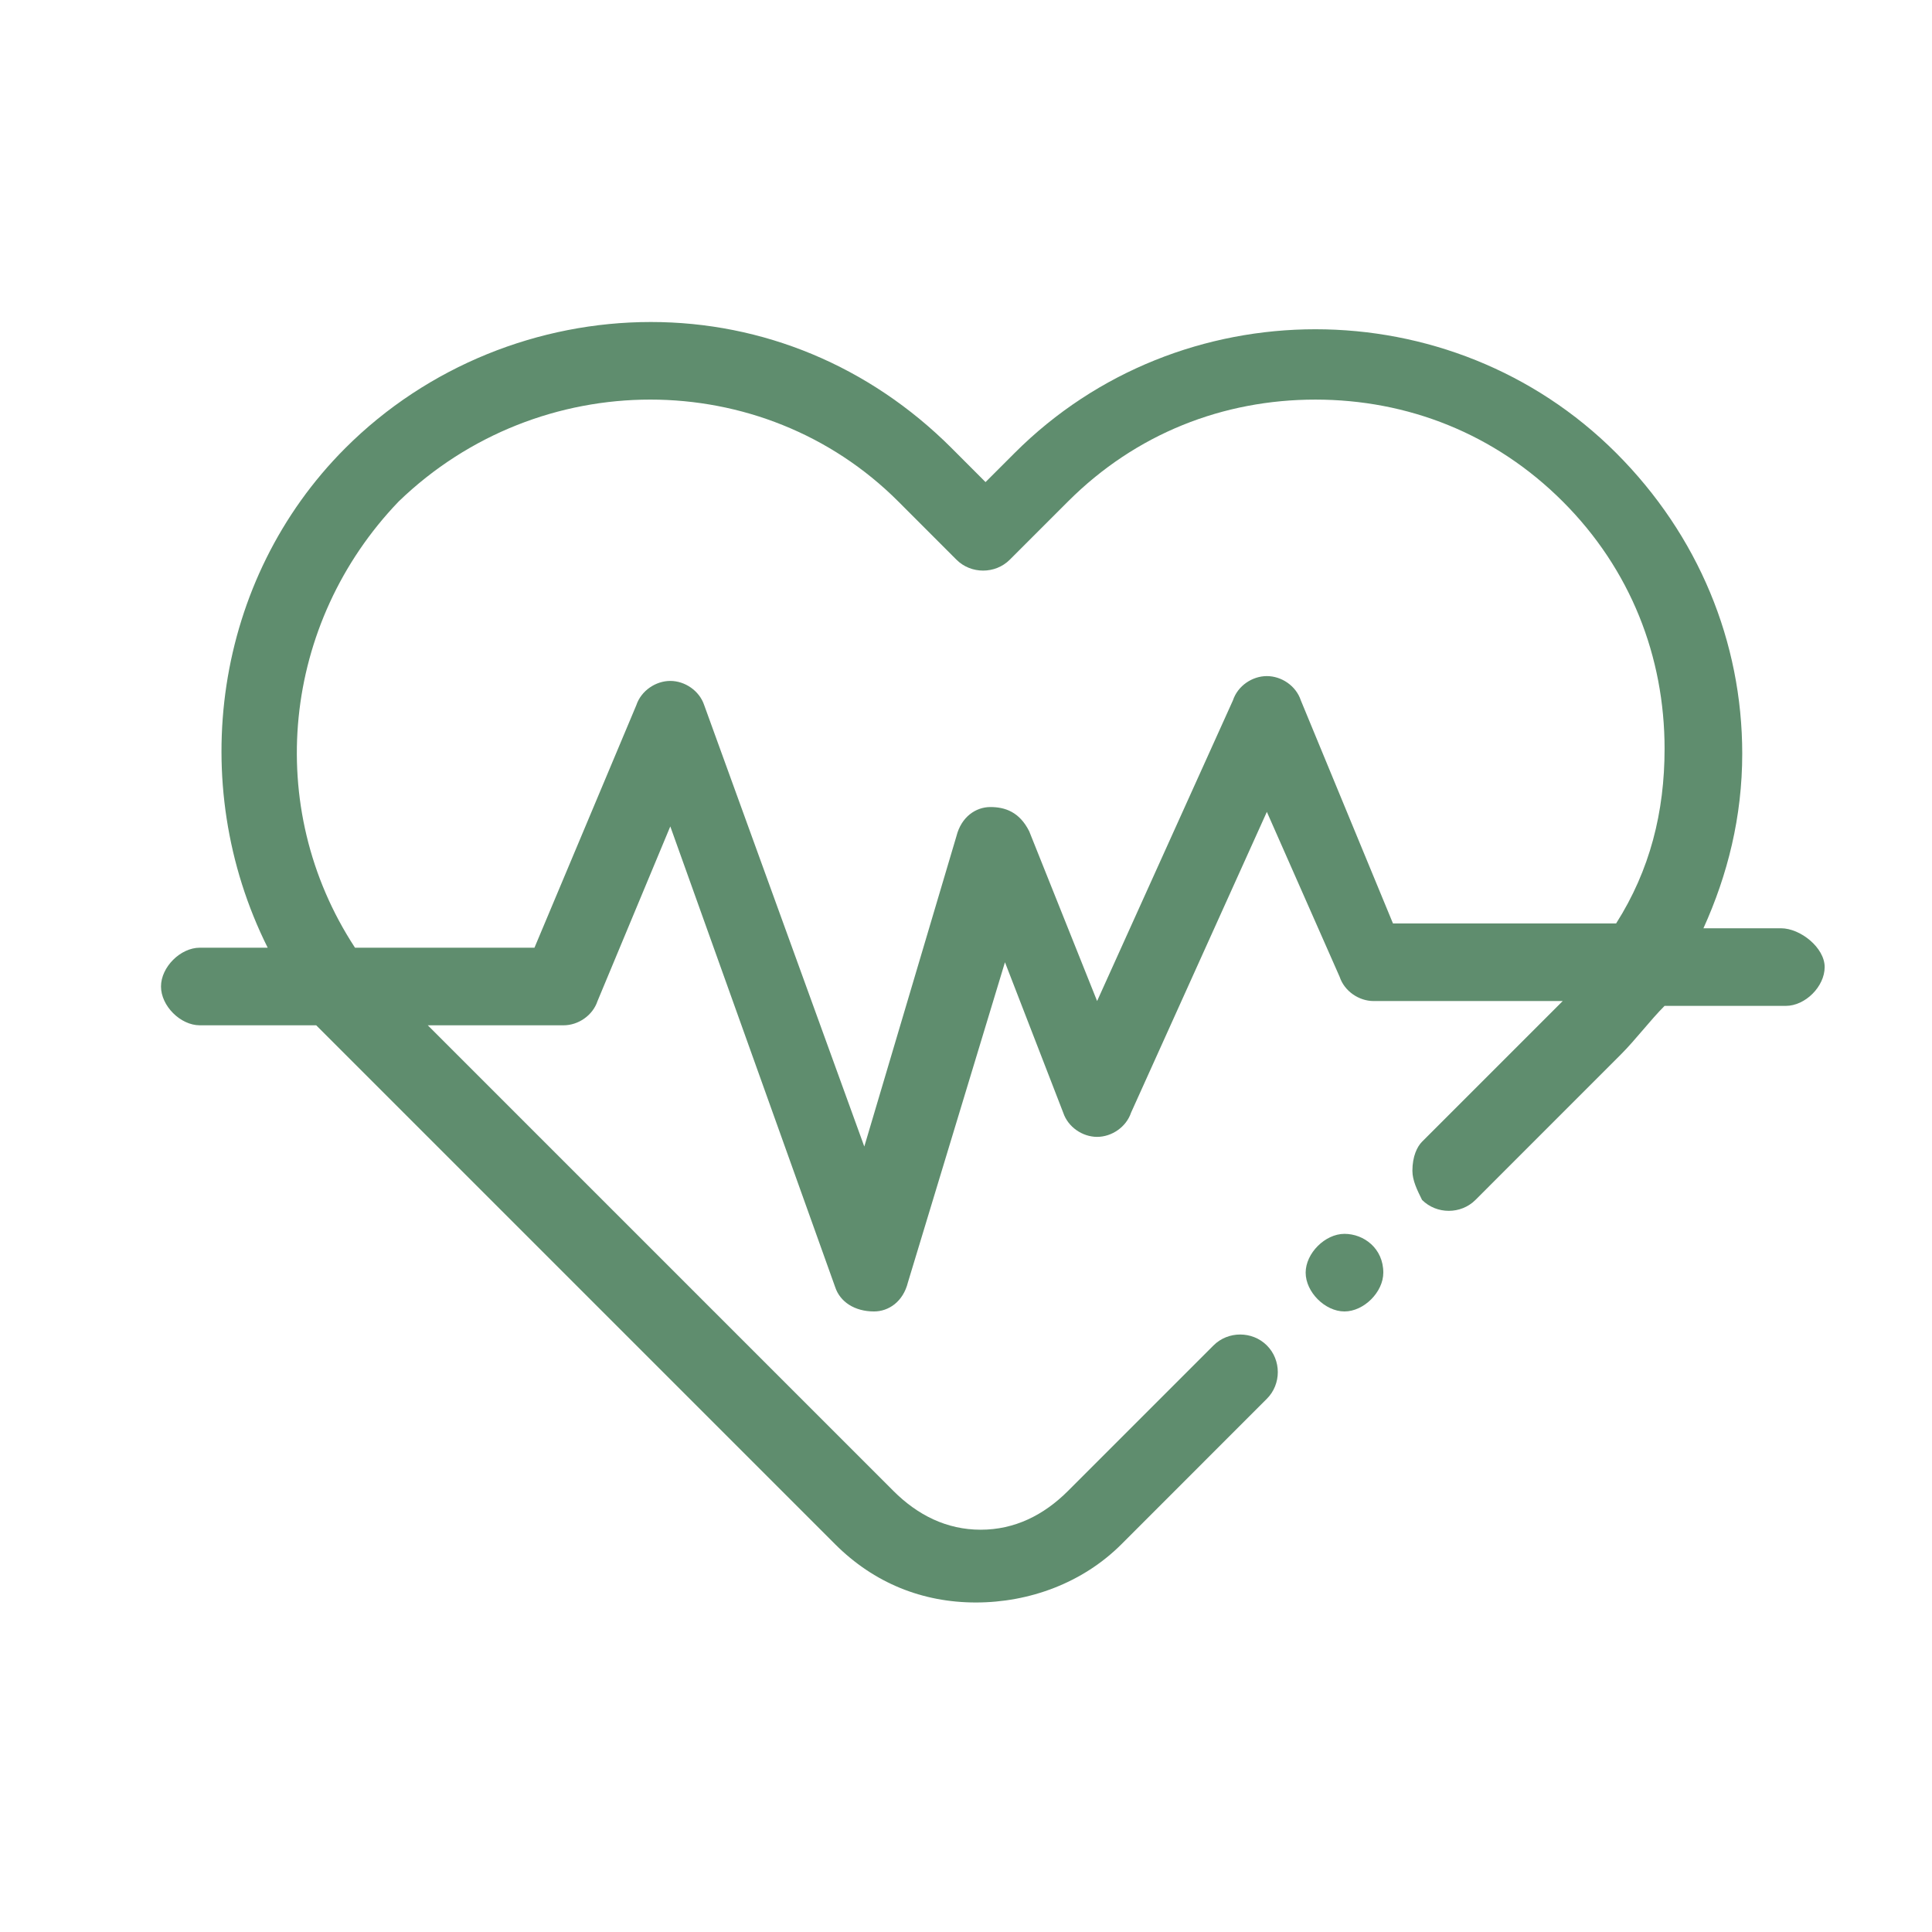
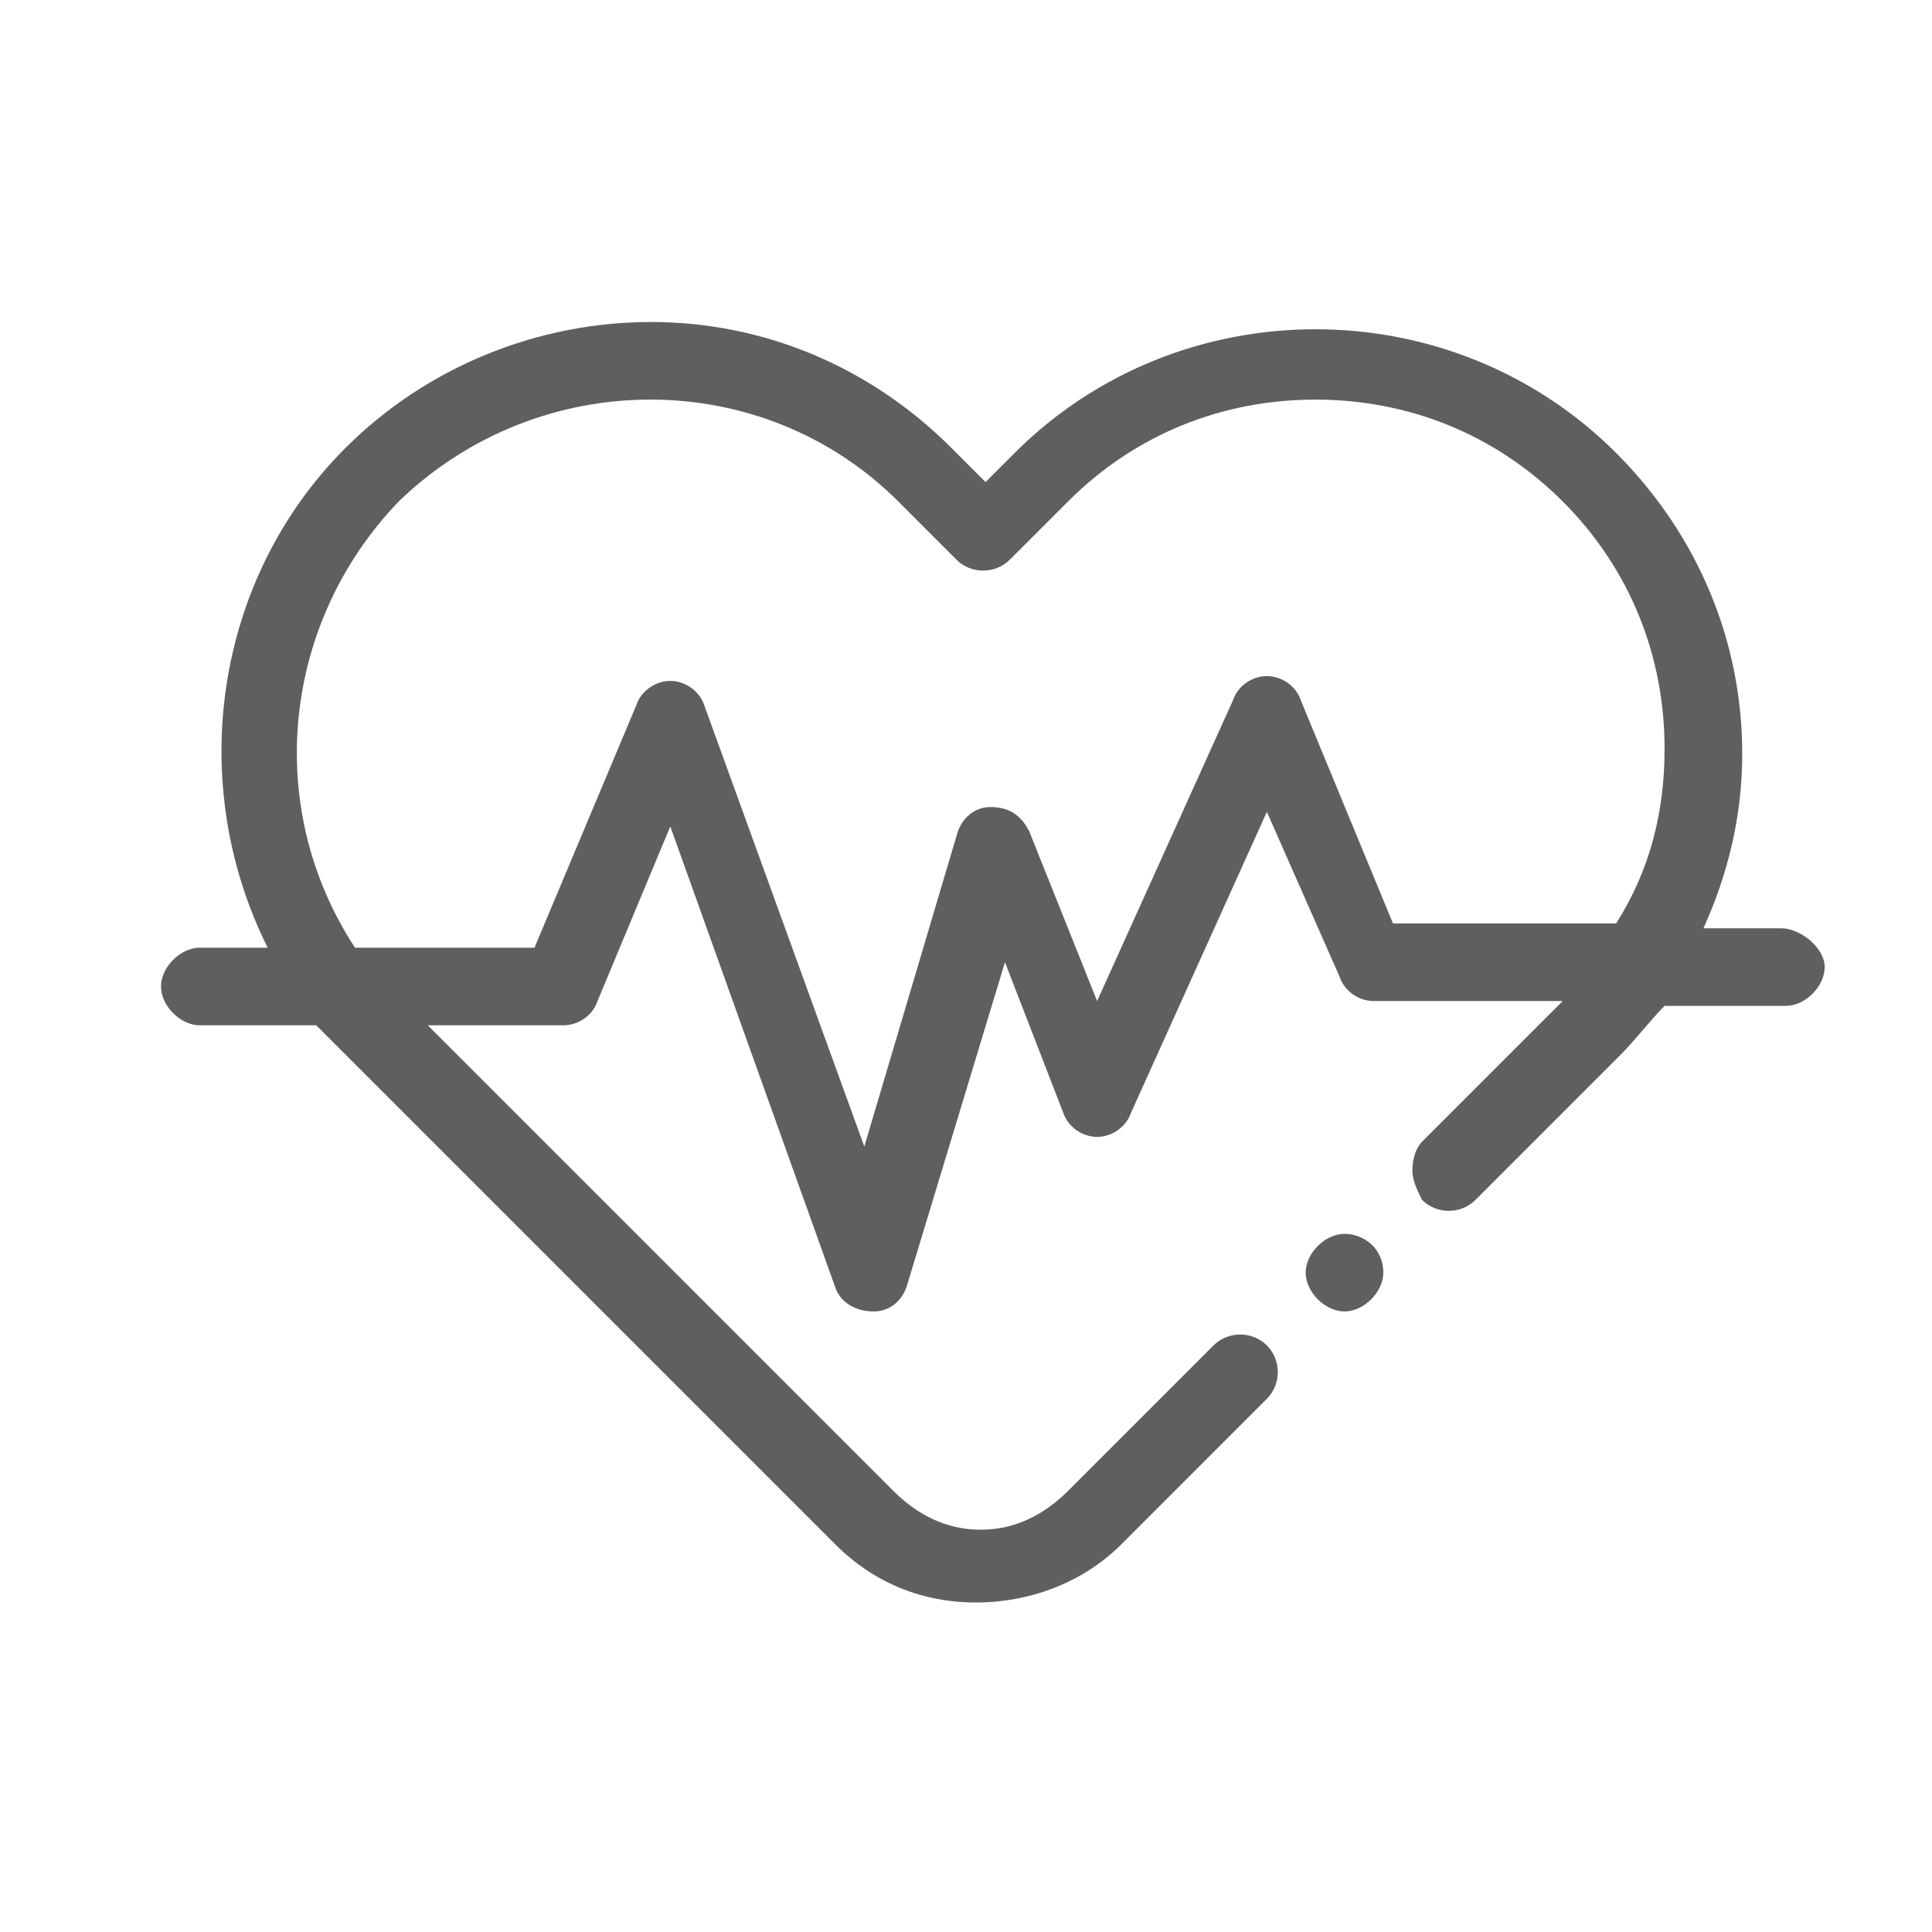
<svg xmlns="http://www.w3.org/2000/svg" width="36" height="36" viewBox="0 0 36 36" fill="none">
-   <path d="M33.187 17.297H31.741C32.192 16.303 32.464 15.219 32.464 14.044C32.464 11.965 31.65 9.977 30.114 8.44C27.041 5.367 21.98 5.367 18.907 8.44L18.364 8.983L17.732 8.35C16.195 6.813 14.207 6 12.128 6C10.05 6 7.971 6.813 6.434 8.35C3.994 10.79 3.452 14.586 4.988 17.659H3.723C3.362 17.659 3 18.02 3 18.382C3 18.743 3.362 19.105 3.723 19.105H5.892C6.073 19.286 6.254 19.466 6.434 19.647L15.563 28.776C16.286 29.498 17.189 29.86 18.184 29.86C19.178 29.86 20.172 29.498 20.895 28.776L23.606 26.064C23.878 25.793 23.878 25.341 23.606 25.07C23.335 24.799 22.883 24.799 22.612 25.07L19.901 27.781C19.449 28.233 18.907 28.504 18.274 28.504C17.641 28.504 17.099 28.233 16.647 27.781L7.971 19.105H10.502C10.773 19.105 11.044 18.924 11.134 18.653L12.49 15.399L15.563 23.985C15.653 24.257 15.924 24.437 16.286 24.437C16.557 24.437 16.828 24.257 16.918 23.895L18.726 17.93L19.811 20.732C19.901 21.003 20.172 21.184 20.443 21.184C20.714 21.184 20.985 21.003 21.076 20.732L23.606 15.128L24.962 18.201C25.052 18.472 25.324 18.653 25.595 18.653H29.119C28.668 19.105 27.312 20.461 26.498 21.274C26.408 21.364 26.318 21.545 26.318 21.816C26.318 21.997 26.408 22.178 26.498 22.359C26.77 22.63 27.222 22.63 27.493 22.359L30.204 19.647C30.475 19.376 30.746 19.015 31.017 18.743H33.277C33.639 18.743 34 18.382 34 18.02C34 17.659 33.548 17.297 33.187 17.297ZM16.738 9.344L17.822 10.429C18.093 10.7 18.545 10.7 18.816 10.429L19.901 9.344C21.166 8.079 22.793 7.446 24.51 7.446C26.227 7.446 27.854 8.079 29.119 9.344C30.385 10.609 31.017 12.236 31.017 13.953C31.017 15.128 30.746 16.213 30.114 17.207H25.956L24.239 13.05C24.149 12.778 23.878 12.598 23.606 12.598C23.335 12.598 23.064 12.778 22.974 13.05L20.443 18.653L19.178 15.49C18.997 15.128 18.726 15.038 18.455 15.038C18.184 15.038 17.913 15.219 17.822 15.58L16.105 21.364L13.122 13.14C13.032 12.869 12.761 12.688 12.49 12.688C12.219 12.688 11.947 12.869 11.857 13.14L9.959 17.659H6.615C4.898 15.038 5.259 11.604 7.429 9.344C10.05 6.813 14.207 6.813 16.738 9.344Z" fill="#5F8D6E" />
-   <path d="M25.052 22.991C24.691 22.991 24.329 23.353 24.329 23.714C24.329 24.076 24.691 24.437 25.052 24.437C25.414 24.437 25.776 24.076 25.776 23.714C25.776 23.262 25.414 22.991 25.052 22.991Z" fill="#5F8D6E" />
+   <path d="M33.187 17.297H31.741C32.192 16.303 32.464 15.219 32.464 14.044C32.464 11.965 31.65 9.977 30.114 8.44C27.041 5.367 21.98 5.367 18.907 8.44L18.364 8.983L17.732 8.35C16.195 6.813 14.207 6 12.128 6C10.05 6 7.971 6.813 6.434 8.35C3.994 10.79 3.452 14.586 4.988 17.659H3.723C3.362 17.659 3 18.02 3 18.382C3 18.743 3.362 19.105 3.723 19.105H5.892C6.073 19.286 6.254 19.466 6.434 19.647L15.563 28.776C16.286 29.498 17.189 29.86 18.184 29.86C19.178 29.86 20.172 29.498 20.895 28.776L23.606 26.064C23.878 25.793 23.878 25.341 23.606 25.07C23.335 24.799 22.883 24.799 22.612 25.07L19.901 27.781C19.449 28.233 18.907 28.504 18.274 28.504C17.641 28.504 17.099 28.233 16.647 27.781L7.971 19.105H10.502C10.773 19.105 11.044 18.924 11.134 18.653L12.49 15.399L15.563 23.985C15.653 24.257 15.924 24.437 16.286 24.437C16.557 24.437 16.828 24.257 16.918 23.895L18.726 17.93L19.811 20.732C19.901 21.003 20.172 21.184 20.443 21.184C20.714 21.184 20.985 21.003 21.076 20.732L23.606 15.128L24.962 18.201C25.052 18.472 25.324 18.653 25.595 18.653H29.119C28.668 19.105 27.312 20.461 26.498 21.274C26.408 21.364 26.318 21.545 26.318 21.816C26.318 21.997 26.408 22.178 26.498 22.359C26.77 22.63 27.222 22.63 27.493 22.359L30.204 19.647C30.475 19.376 30.746 19.015 31.017 18.743H33.277C33.639 18.743 34 18.382 34 18.02C34 17.659 33.548 17.297 33.187 17.297ZM16.738 9.344L17.822 10.429C18.093 10.7 18.545 10.7 18.816 10.429L19.901 9.344C21.166 8.079 22.793 7.446 24.51 7.446C26.227 7.446 27.854 8.079 29.119 9.344C30.385 10.609 31.017 12.236 31.017 13.953C31.017 15.128 30.746 16.213 30.114 17.207H25.956L24.239 13.05C24.149 12.778 23.878 12.598 23.606 12.598C23.335 12.598 23.064 12.778 22.974 13.05L20.443 18.653L19.178 15.49C18.997 15.128 18.726 15.038 18.455 15.038C18.184 15.038 17.913 15.219 17.822 15.58L16.105 21.364L13.122 13.14C13.032 12.869 12.761 12.688 12.49 12.688C12.219 12.688 11.947 12.869 11.857 13.14L9.959 17.659H6.615C4.898 15.038 5.259 11.604 7.429 9.344C10.05 6.813 14.207 6.813 16.738 9.344Z" fill="#5F5F5F" />
+   <path d="M25.052 22.991C24.691 22.991 24.329 23.353 24.329 23.714C24.329 24.076 24.691 24.437 25.052 24.437C25.414 24.437 25.776 24.076 25.776 23.714C25.776 23.262 25.414 22.991 25.052 22.991Z" fill="#5F5F5F" />
</svg>
